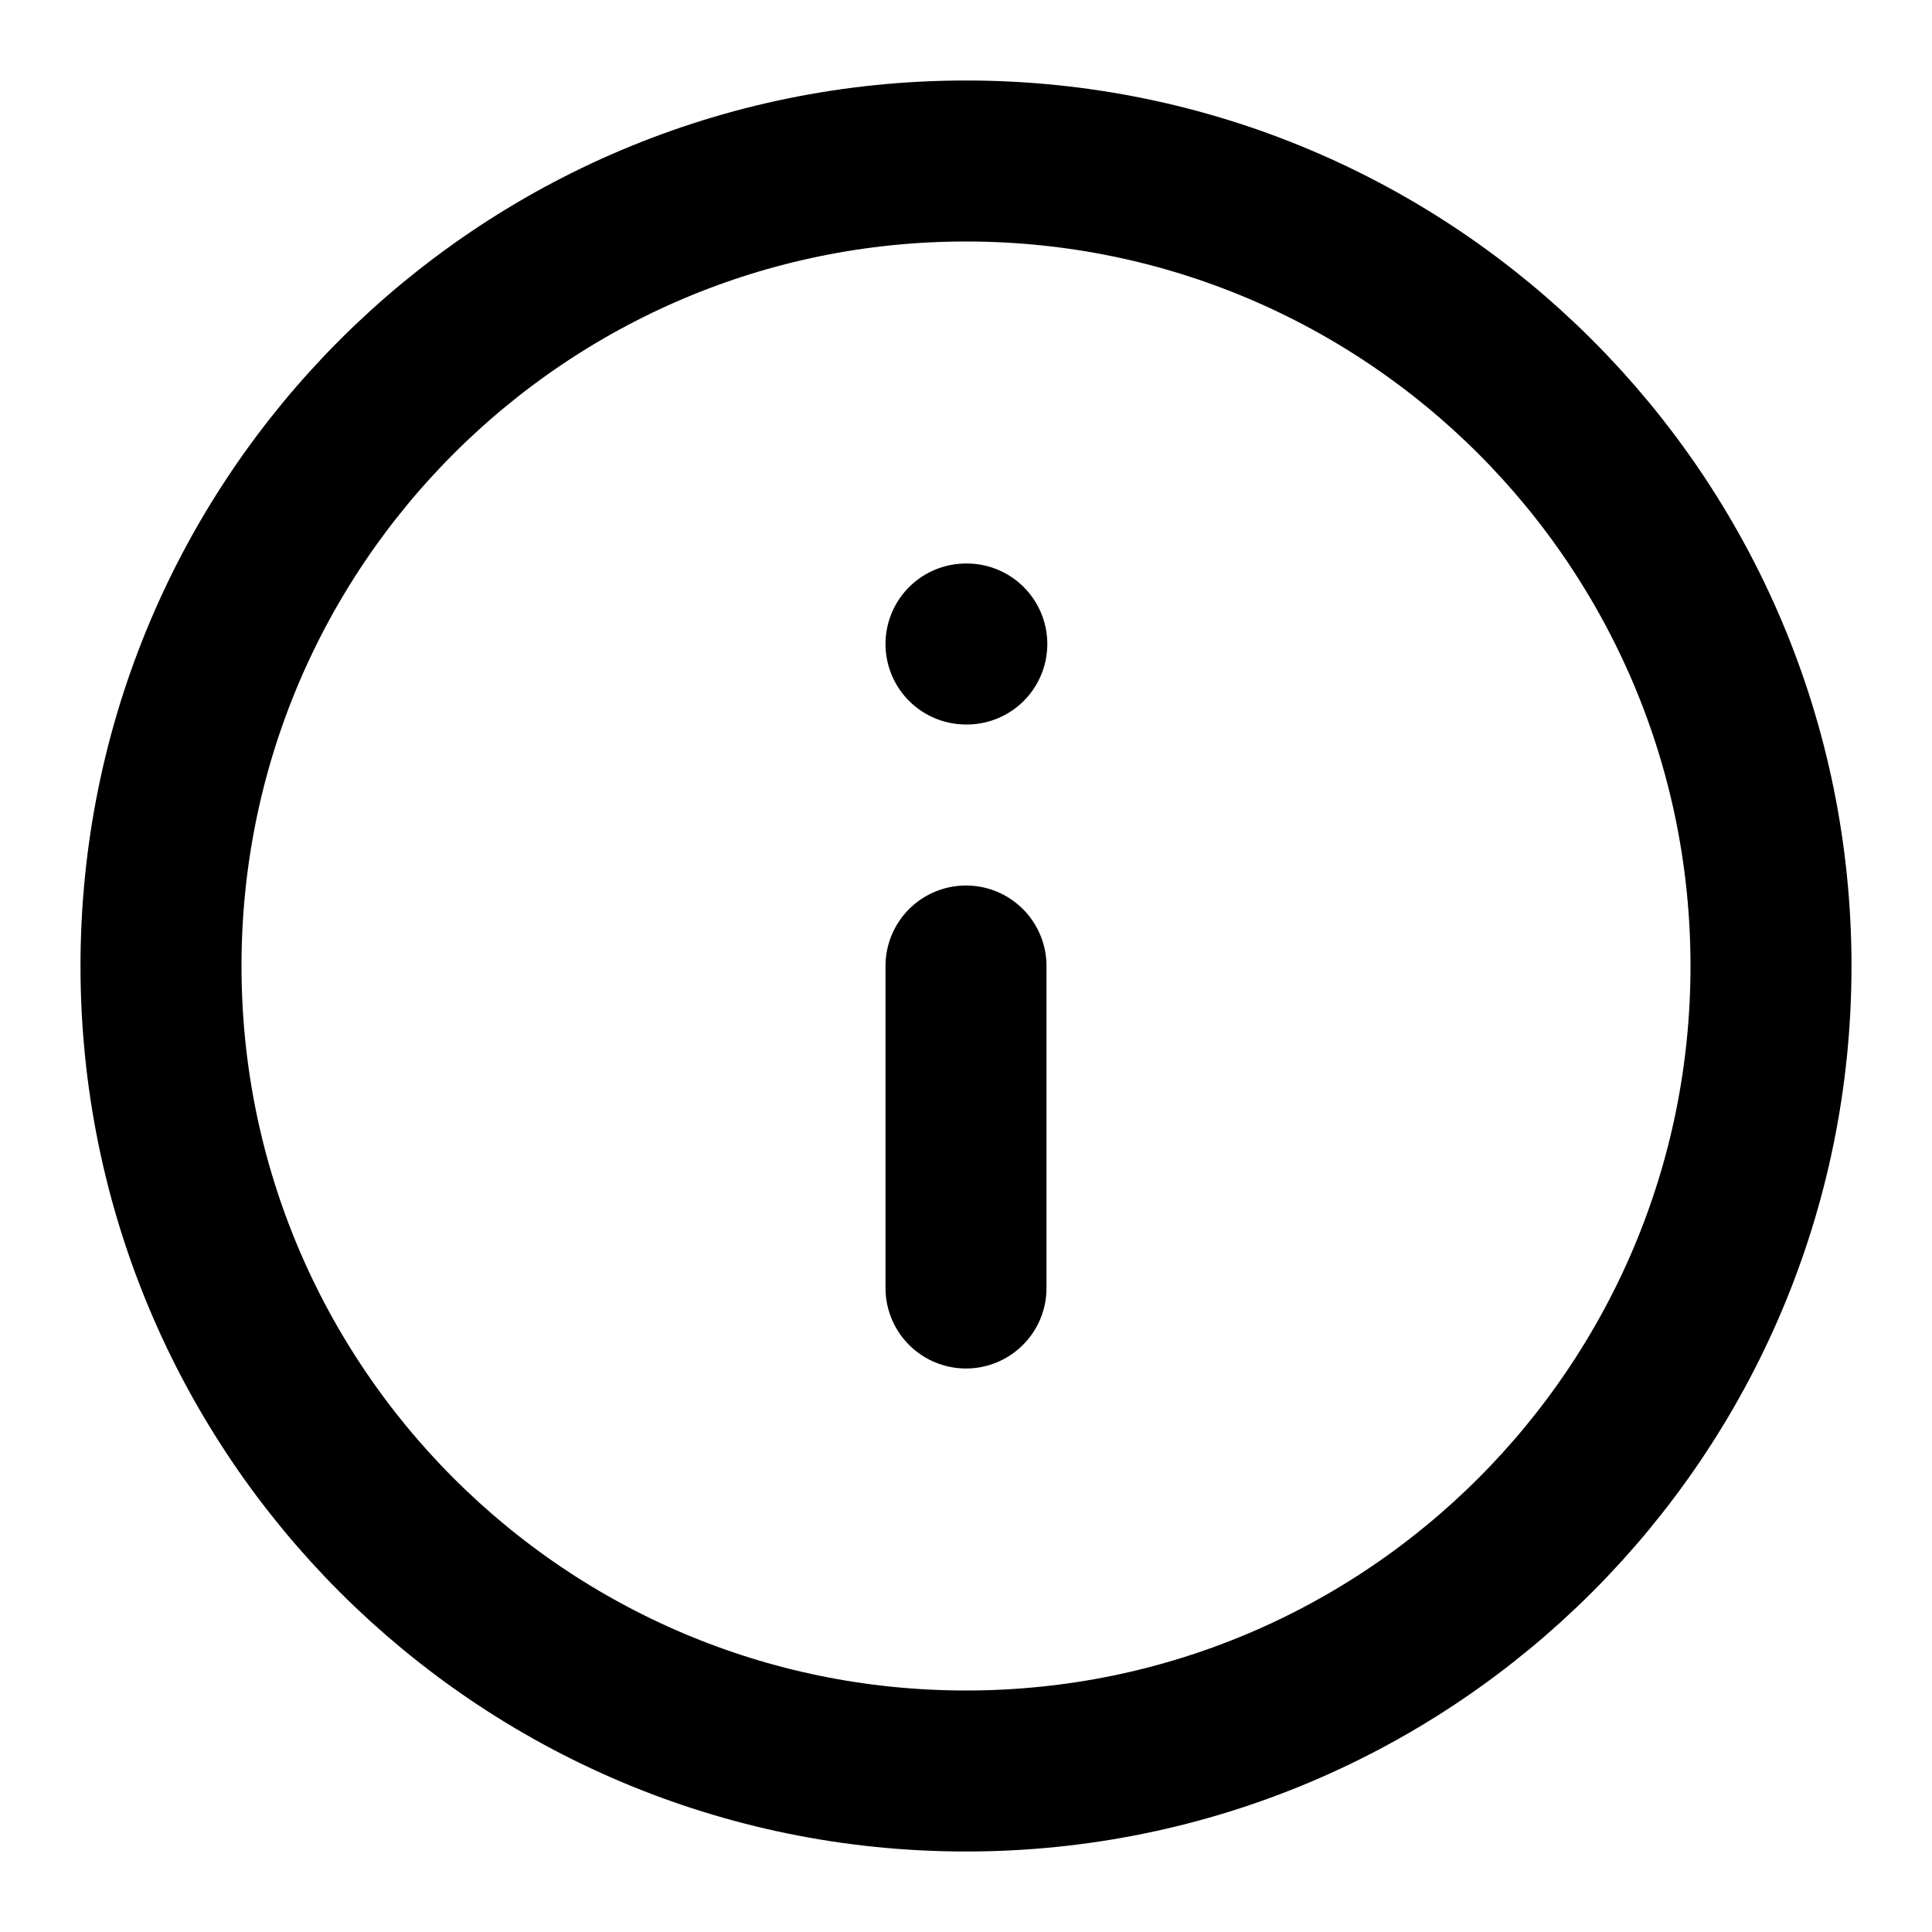
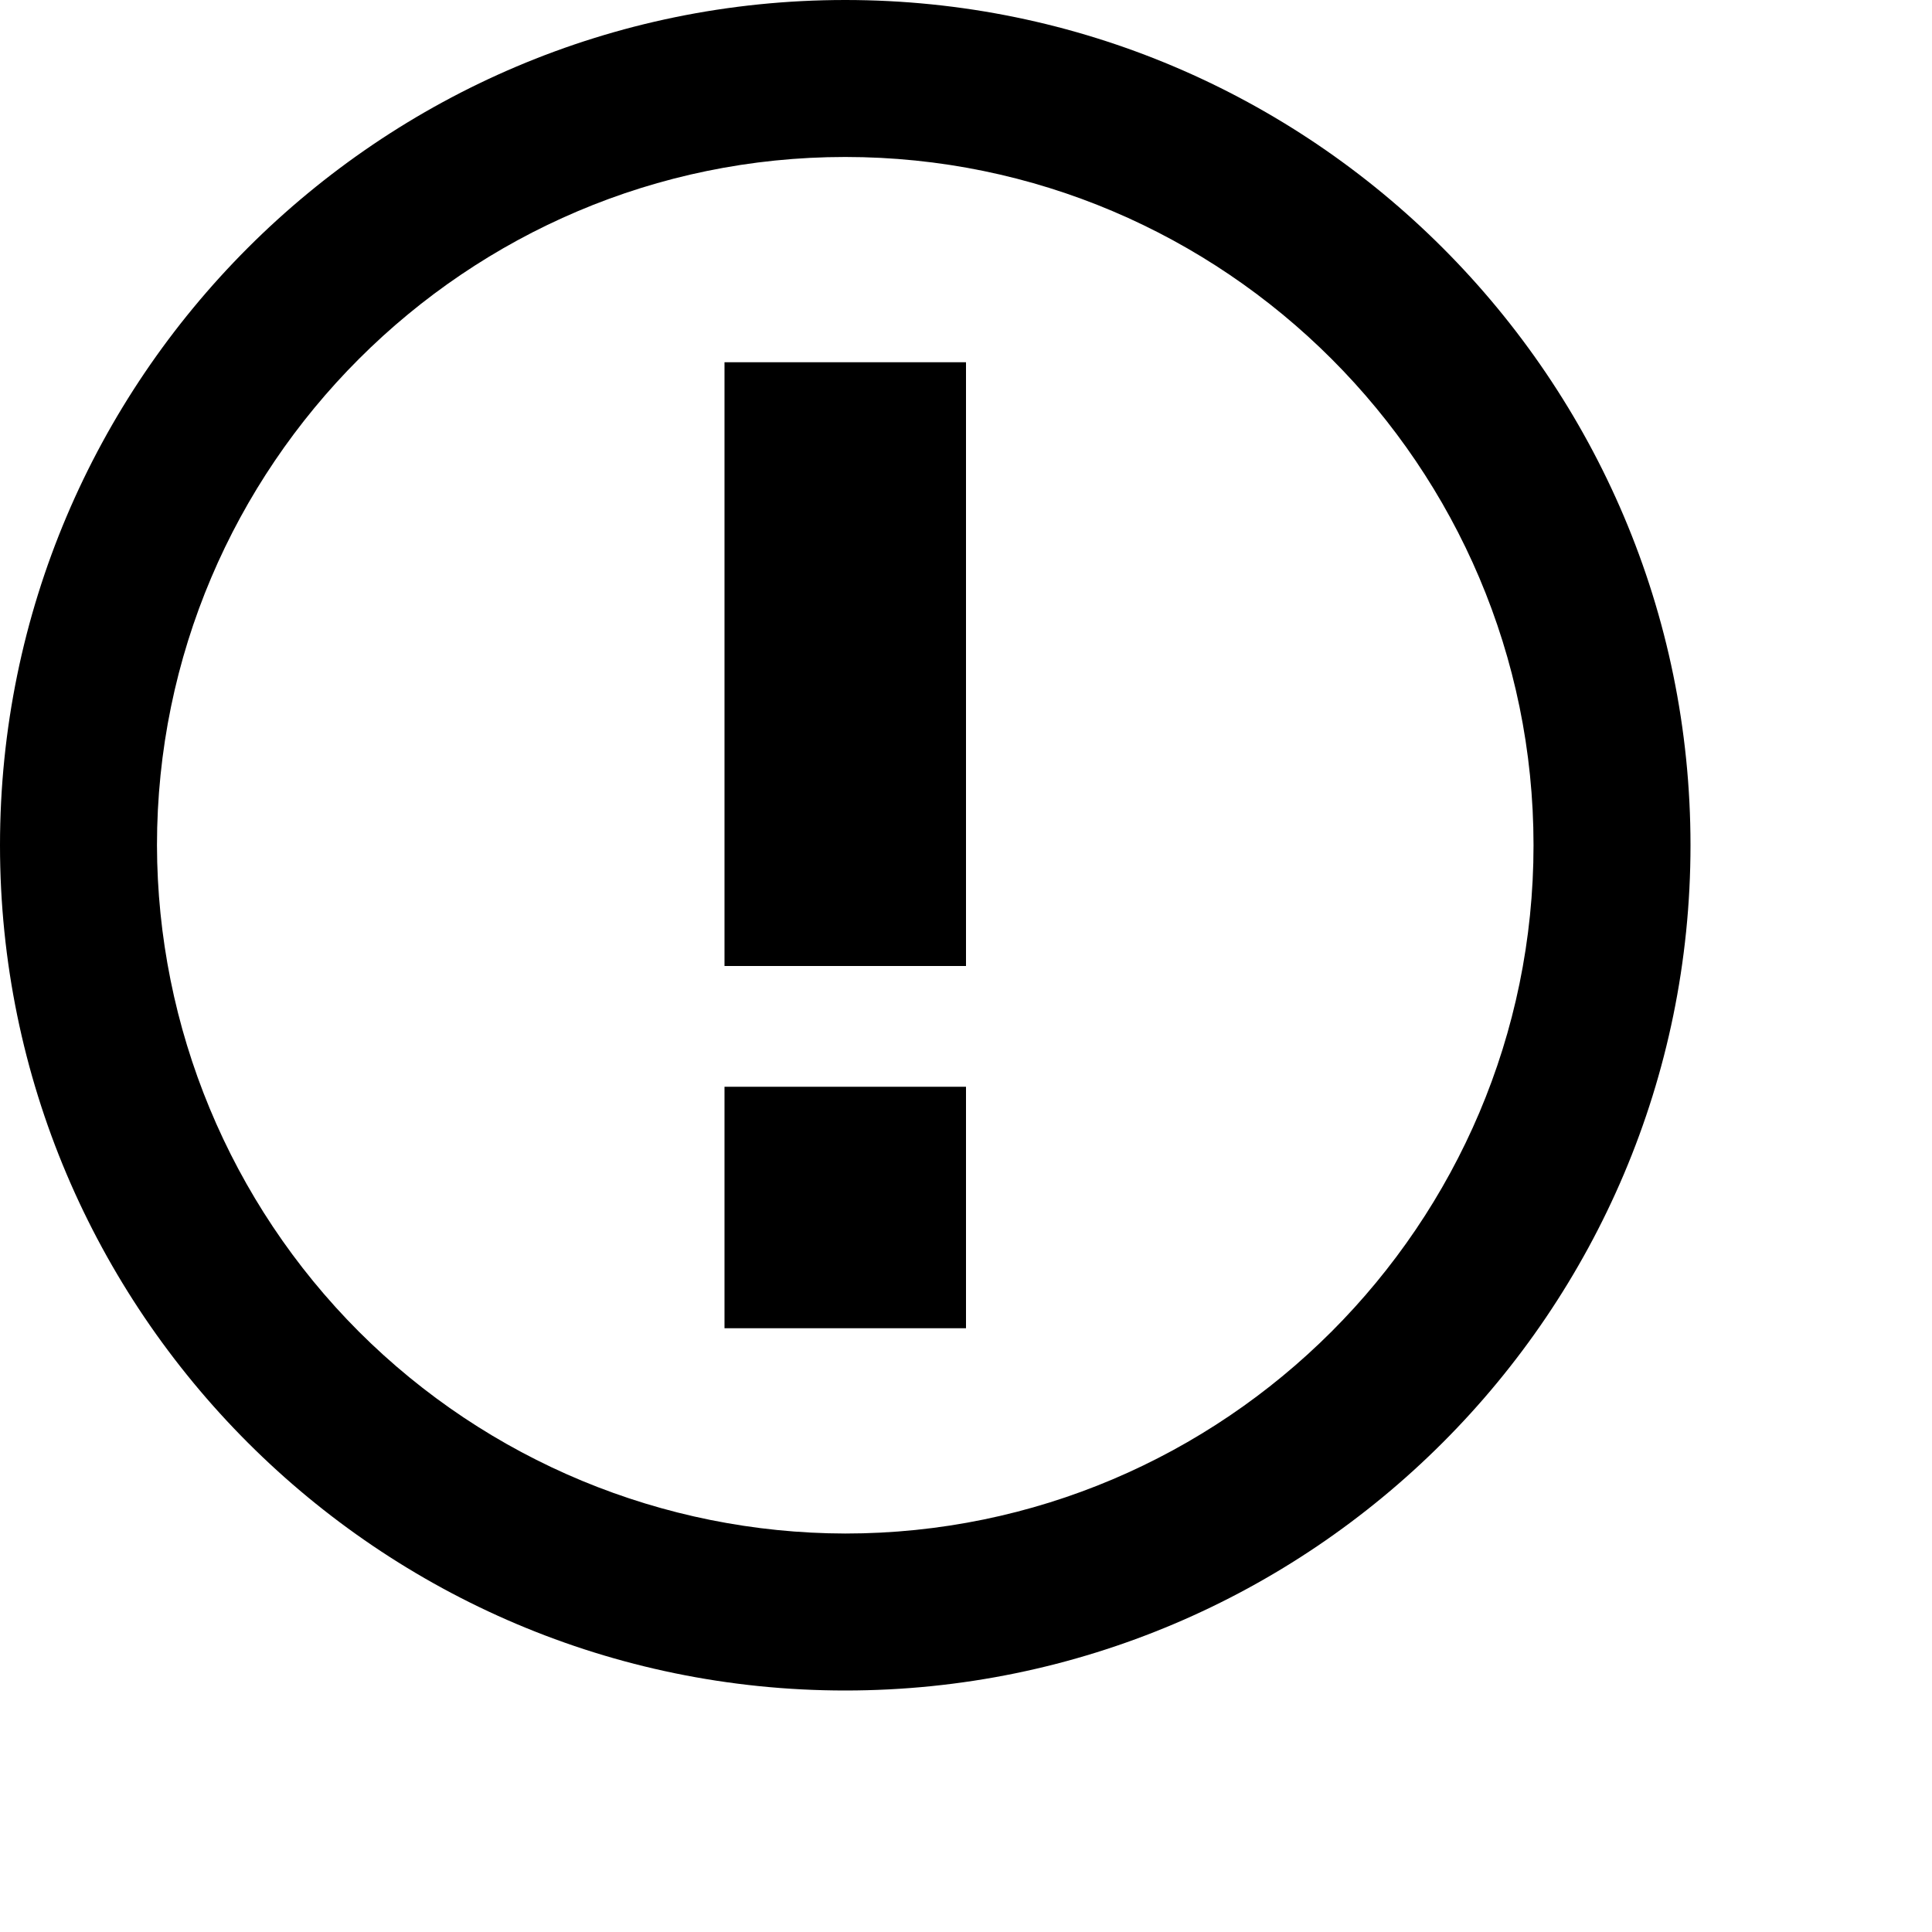
- <svg xmlns="http://www.w3.org/2000/svg" width="16" height="16" viewBox="0 0 24 24" fill="none" stroke="currentColor" stroke-width="2" stroke-linecap="round" stroke-linejoin="round" class="lucide lucide-info">
-   <circle cx="12" cy="12" r="10" />
-   <path d="M12 16v-4" />
-   <path d="M12 8h.01" />
+ <svg xmlns="http://www.w3.org/2000/svg" width="16" height="16" viewBox="0 0 16 16" fill="currentColor" aria-label="Note">
+   <path fill-rule="evenodd" clip-rule="evenodd" d="M7 1.3C10.14 1.3 12.7 3.86 12.7 7C12.7 10.14 10.14 12.7 7 12.7C5.489 12.697 4.041 12.096 2.972 11.028C1.904 9.959 1.303 8.511 1.3 7C1.3 3.86 3.86 1.3 7 1.3ZM7 0C3.14 0 0 3.14 0 7C0 10.86 3.14 14 7 14C10.86 14 14 10.86 14 7C14 3.14 10.86 0 7 0ZM8 3H6V8H8V3ZM8 9H6V11H8V9Z" />
</svg>
